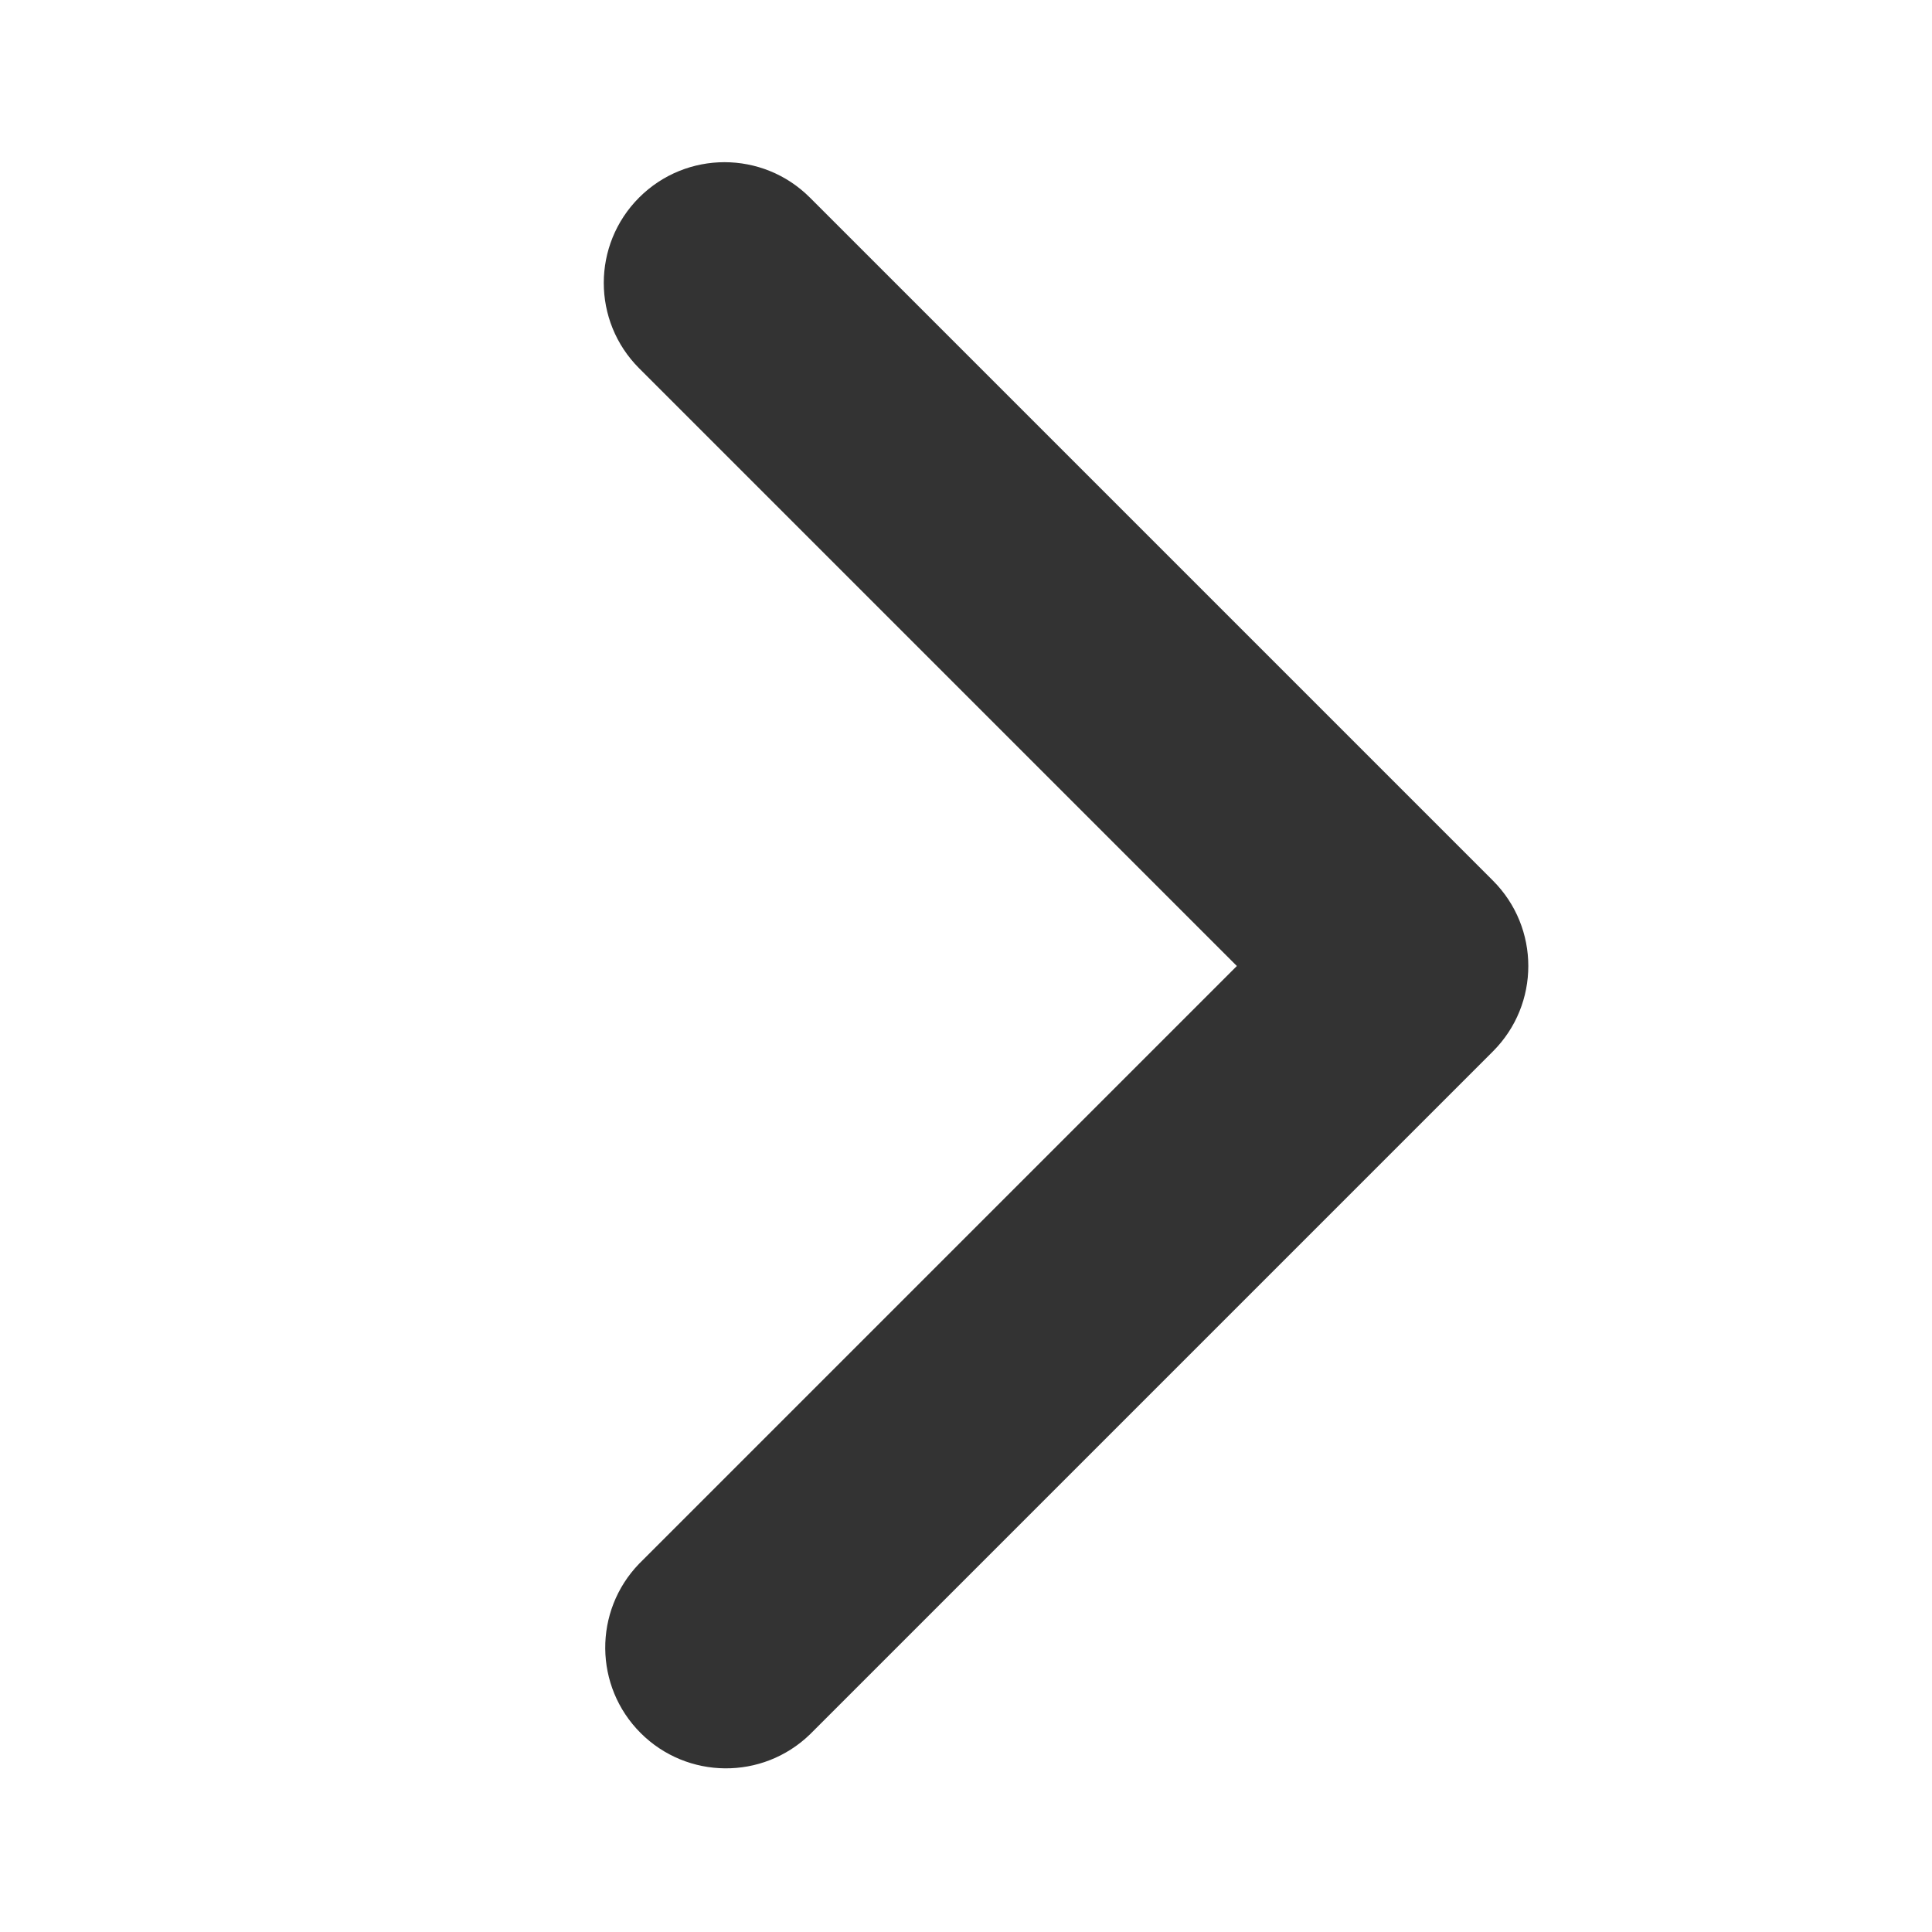
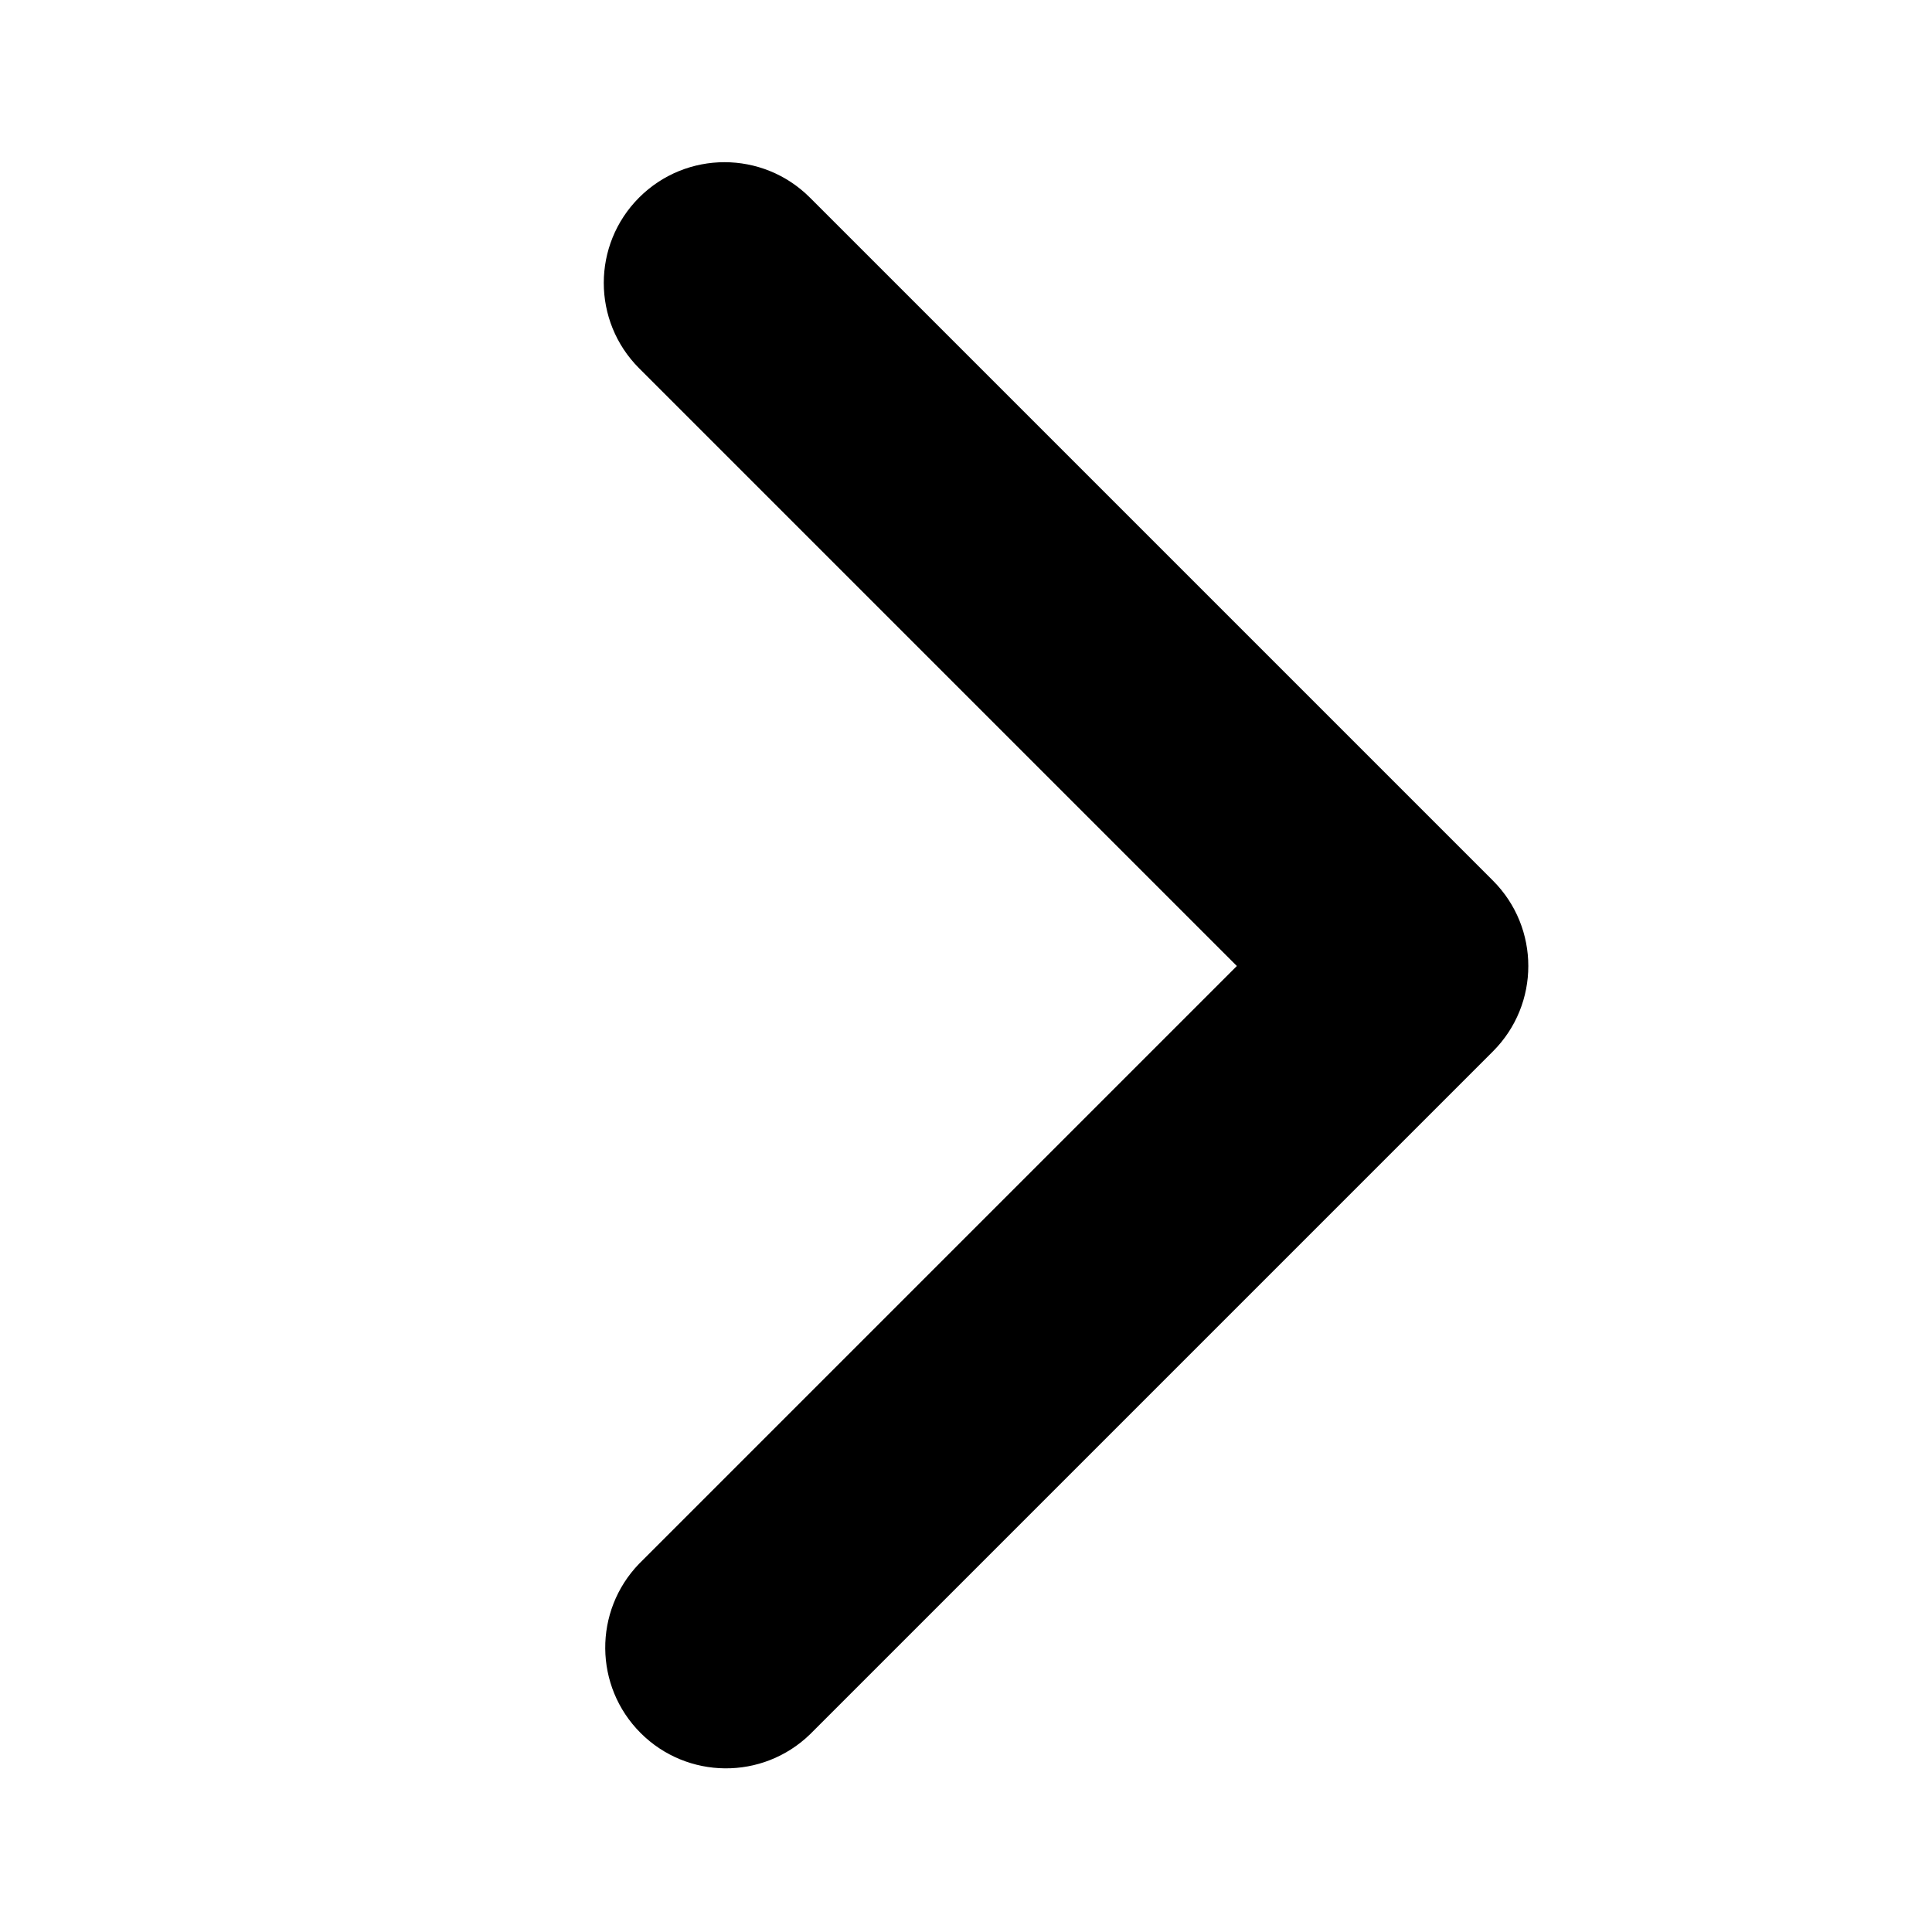
<svg xmlns="http://www.w3.org/2000/svg" class="icon" width="200" height="200" viewBox="0 0 1024 1024">
-   <path fill="#333" d="M338.752 104.704a64 64 0 000 90.496l316.8 316.8-316.8 316.8a64 64 0 0090.496 90.496l362.048-362.048a64 64 0 000-90.496L429.248 104.704a64 64 0 00-90.496 0z" />
+   <path fill="currentColor" d="M338.752 104.704a64 64 0 000 90.496l316.8 316.8-316.8 316.8a64 64 0 0090.496 90.496l362.048-362.048a64 64 0 000-90.496L429.248 104.704a64 64 0 00-90.496 0z" />
</svg>
